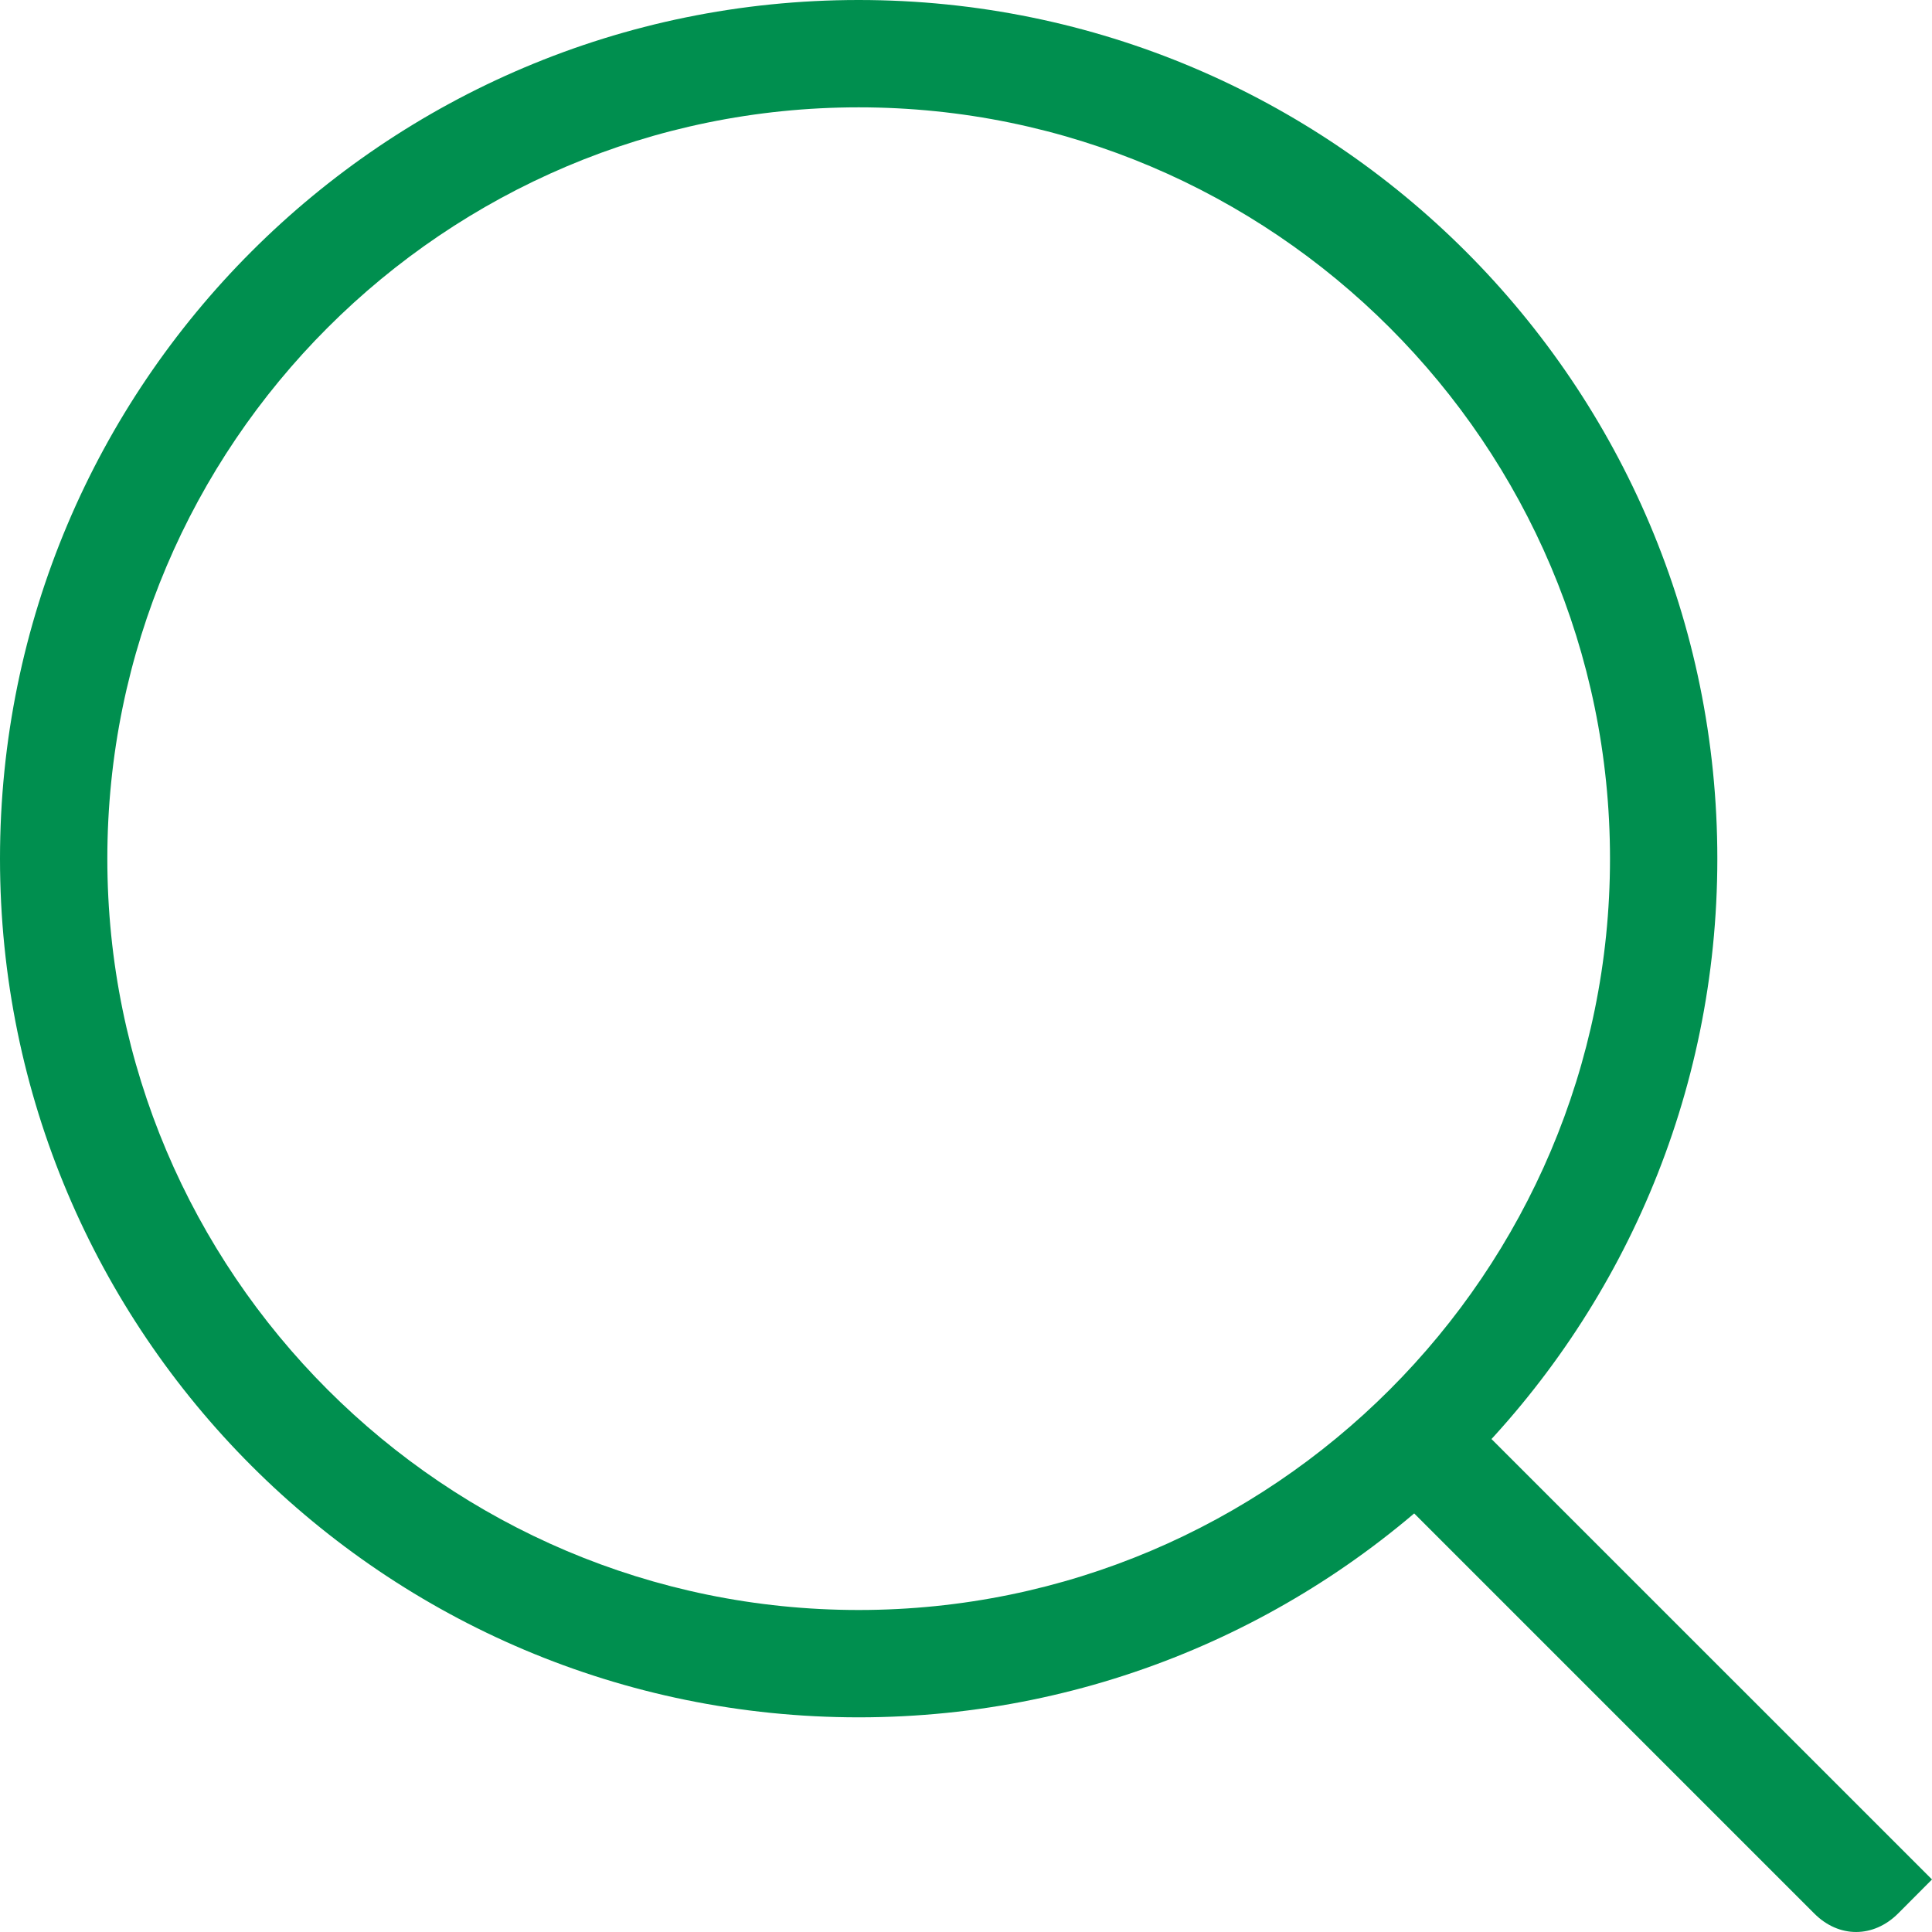
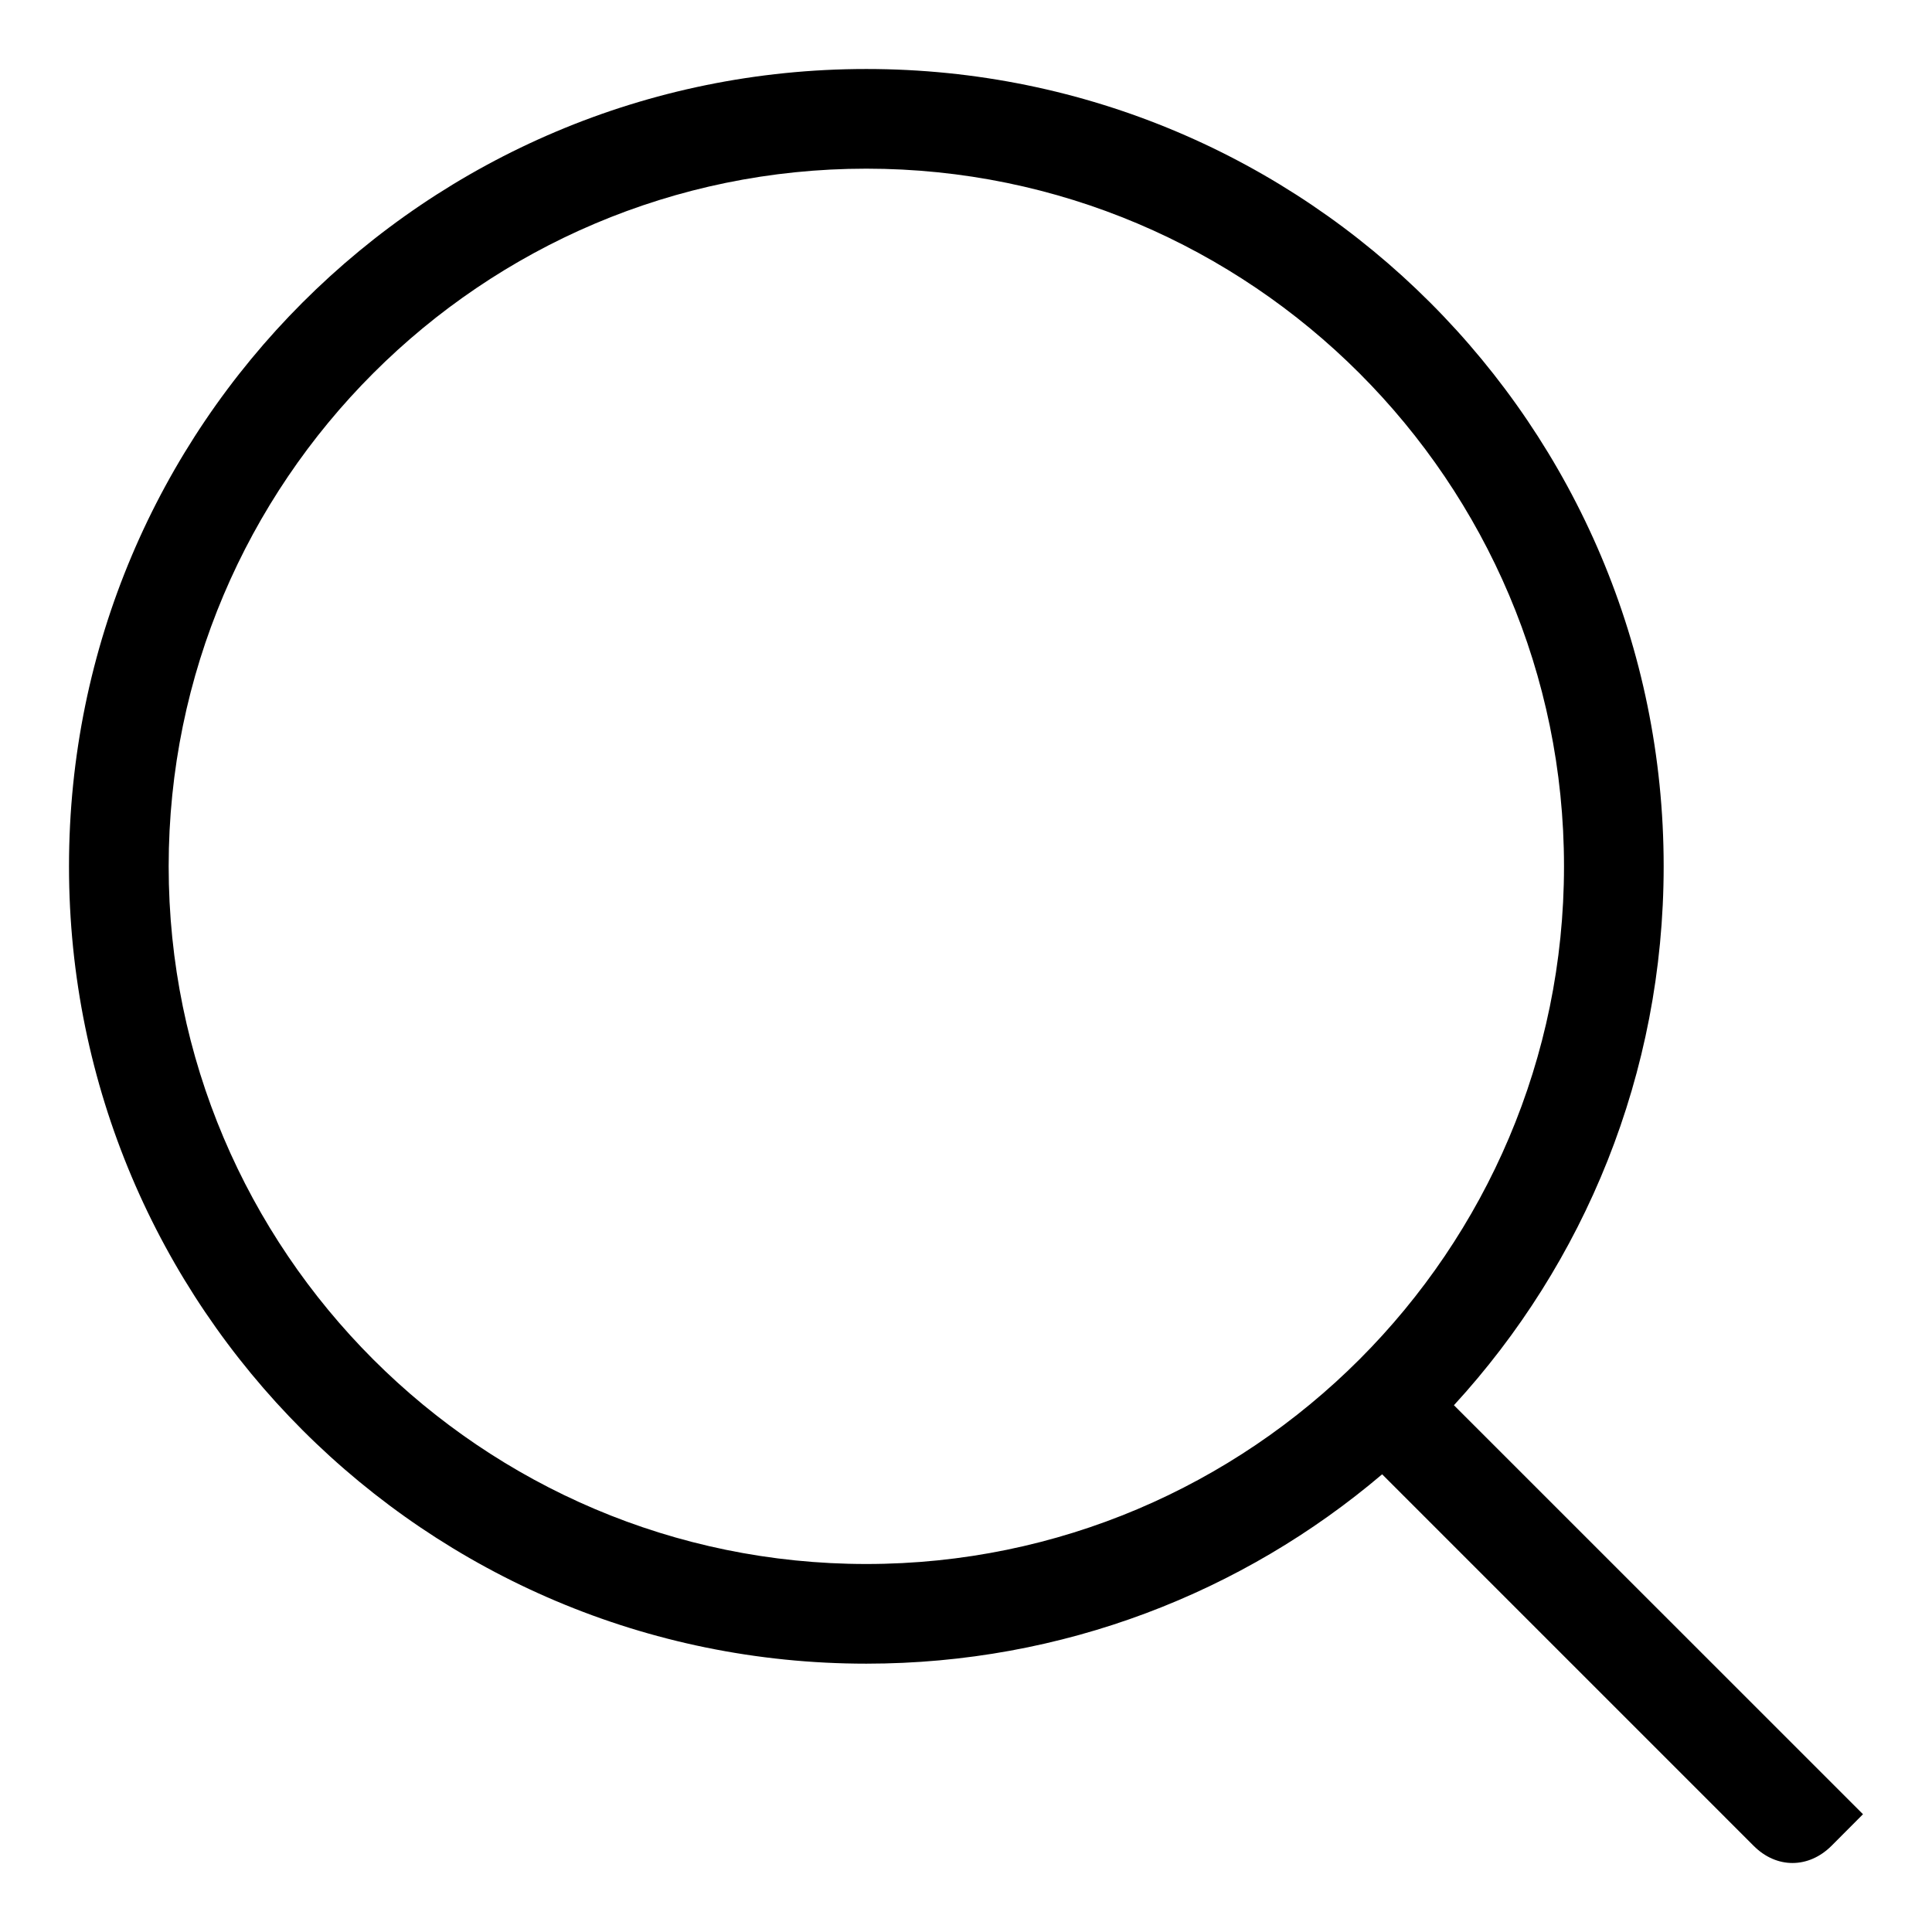
- <svg xmlns="http://www.w3.org/2000/svg" version="1.1" id="search" x="0px" y="0px" viewBox="0 0 72 72" enable-background="new 0 0 72 72" xml:space="preserve">
-   <g>
-     <path fill="#008F4F" d="M32,4c15.439,0,28,12.561,28,28S47.439,60,32,60S4,47.439,4,32S16.561,4,32,4 M32,0   C14.327,0,0,14.327,0,32s14.327,32,32,32s32-14.327,32-32S49.673,0,32,0L32,0z" />
-   </g>
-   <g>
-     <path fill="#008F4F" d="M53.27,51.316l-2.826,2.826l17.169,17.169c0.916,0.921,2.206,0.917,3.127-0.004L72,70.042   L53.27,51.316z" />
+ <svg xmlns="http://www.w3.org/2000/svg" version="1.1" id="XMLID_2_" x="0px" y="0px" viewBox="0 0 700 700" enable-background="new 0 0 700 700" xml:space="preserve">
+   <g id="search">
+     <path id="recherche" d="M526.786,509.144c47.183-51.418,75.992-119.969,75.992-195.256   C602.778,154.34,473.438,25,313.889,25S25,154.34,25,313.889s129.34,288.889,288.889,288.889   c71.274,0,136.506-25.826,186.885-68.611l134.615,134.617c8.274,8.312,19.911,8.276,28.225-0.035L675,657.326   L526.786,509.144z M61.111,313.889c0-139.382,113.396-252.778,252.778-252.778s252.778,113.395,252.778,252.778   S453.271,566.667,313.889,566.667S61.111,453.271,61.111,313.889z" />
+     <rect fill="none" width="700" height="700" />
  </g>
</svg>
